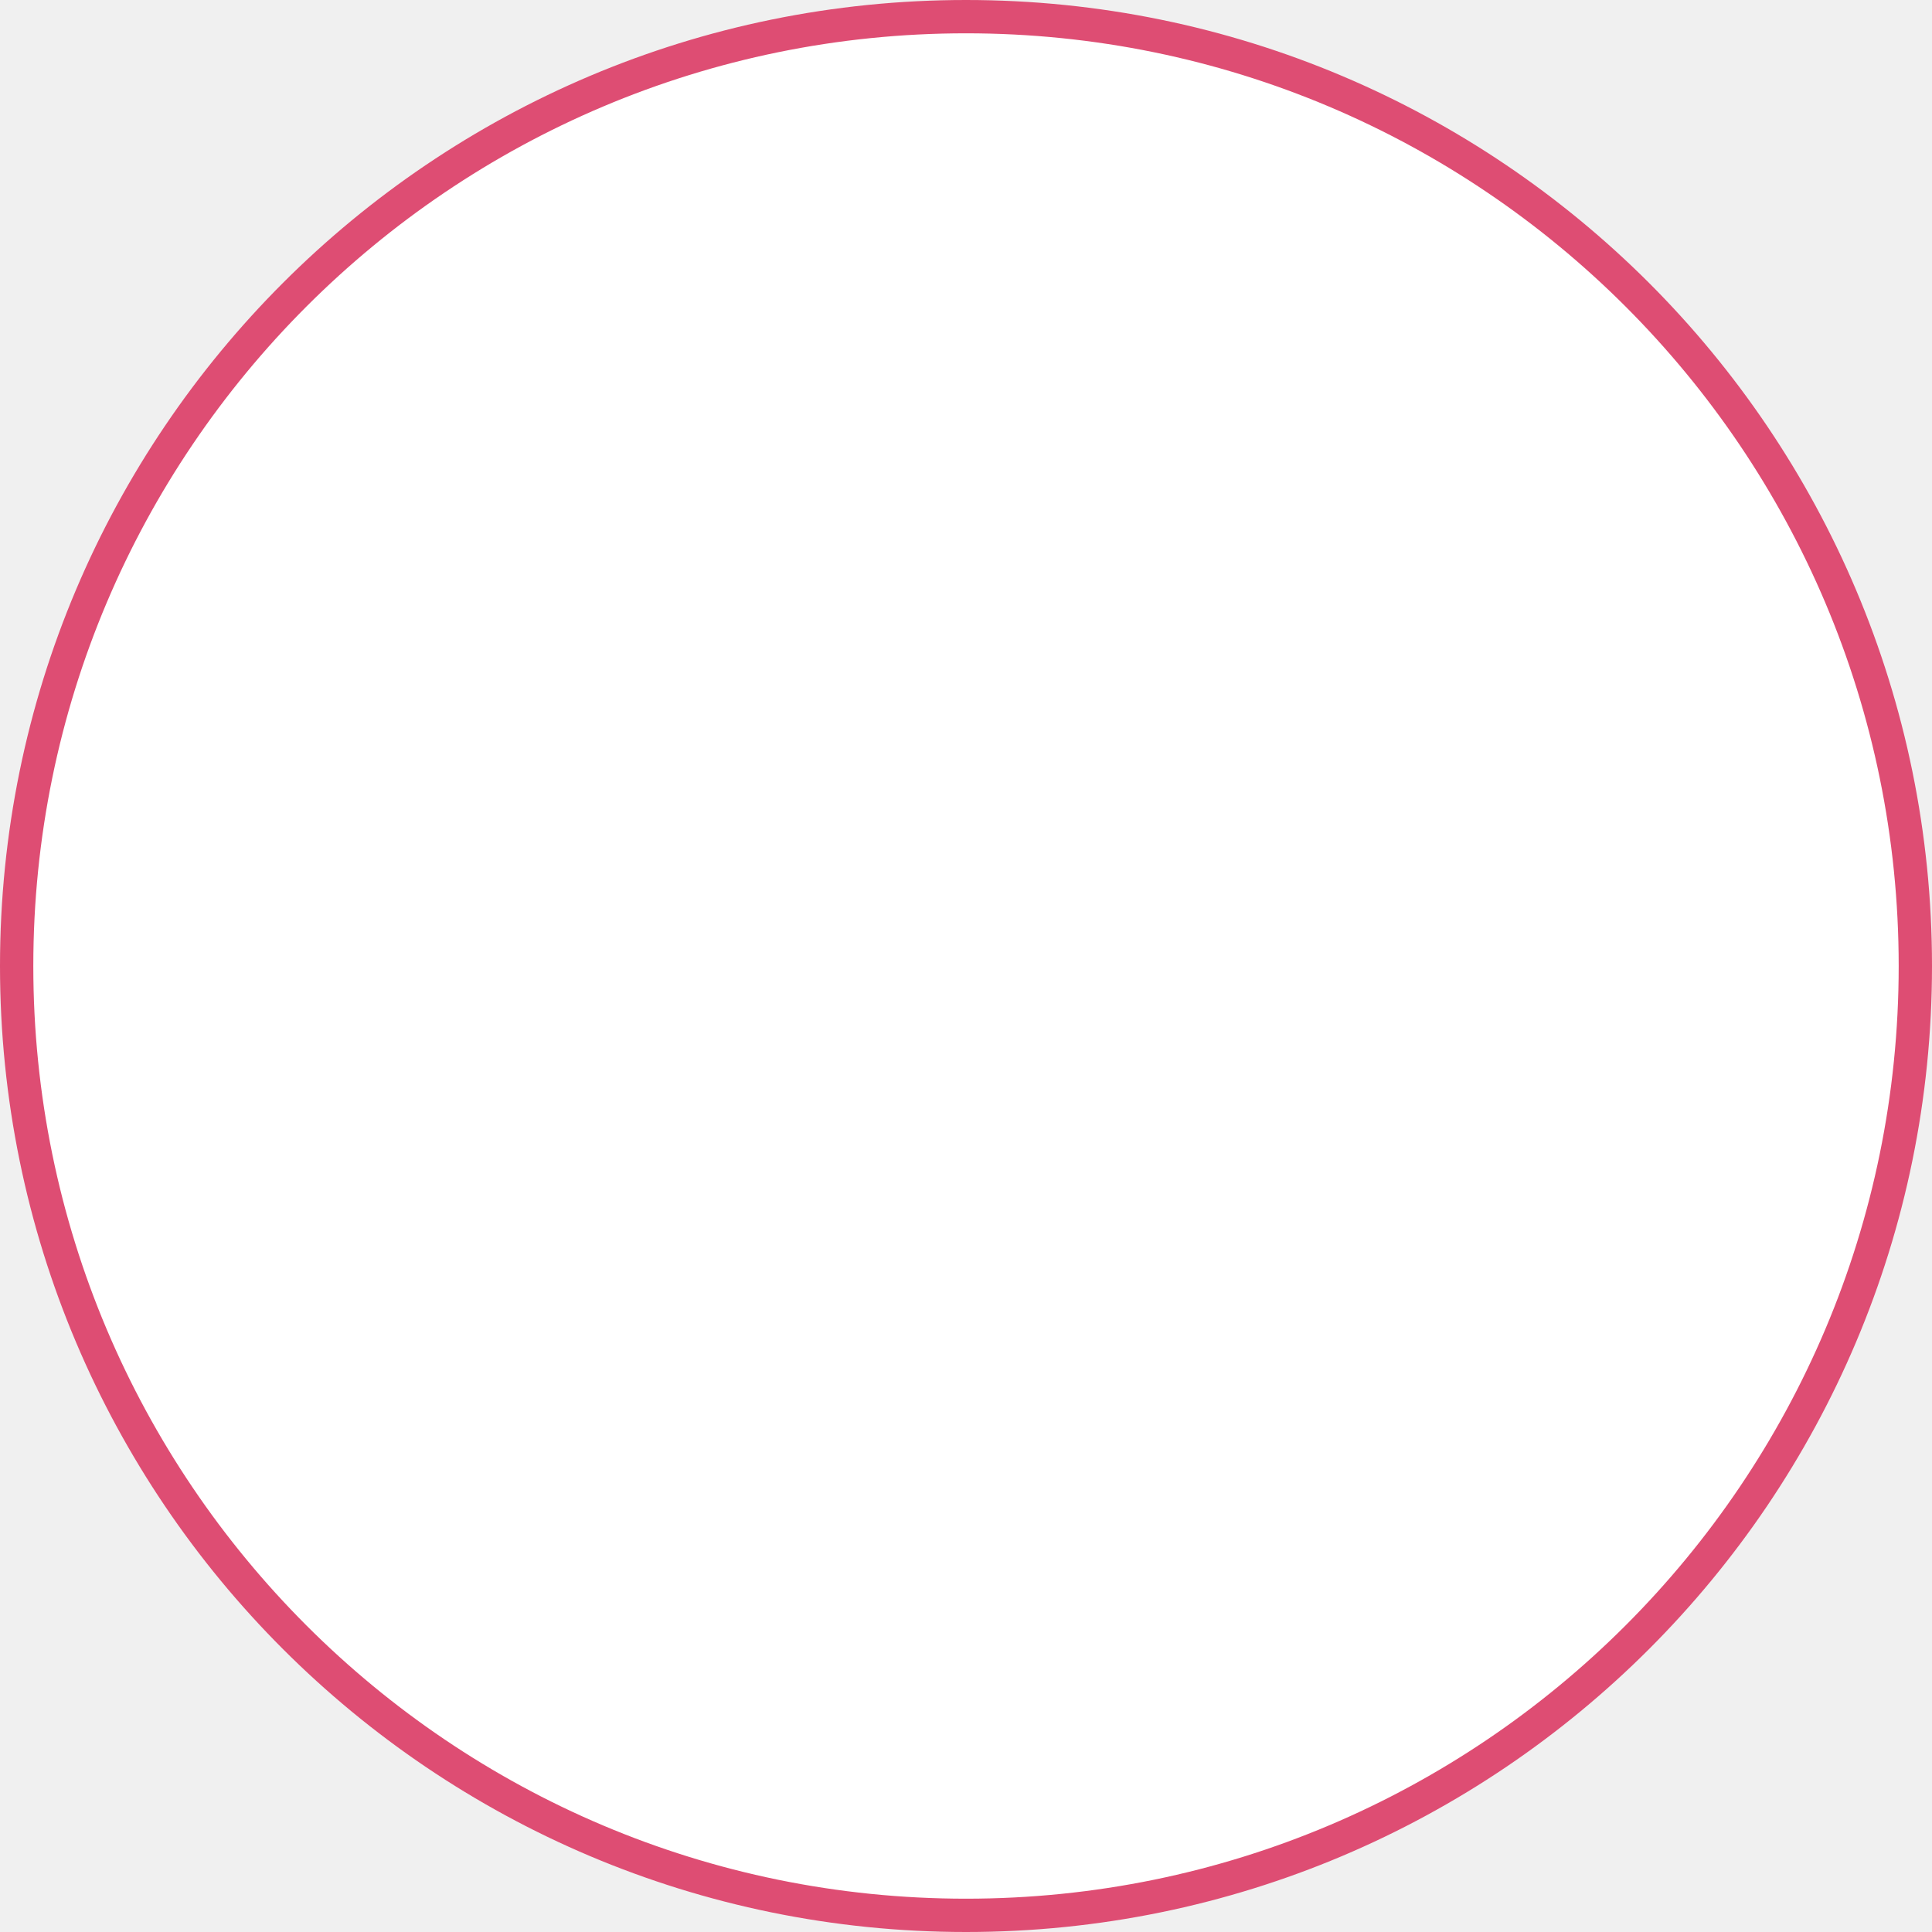
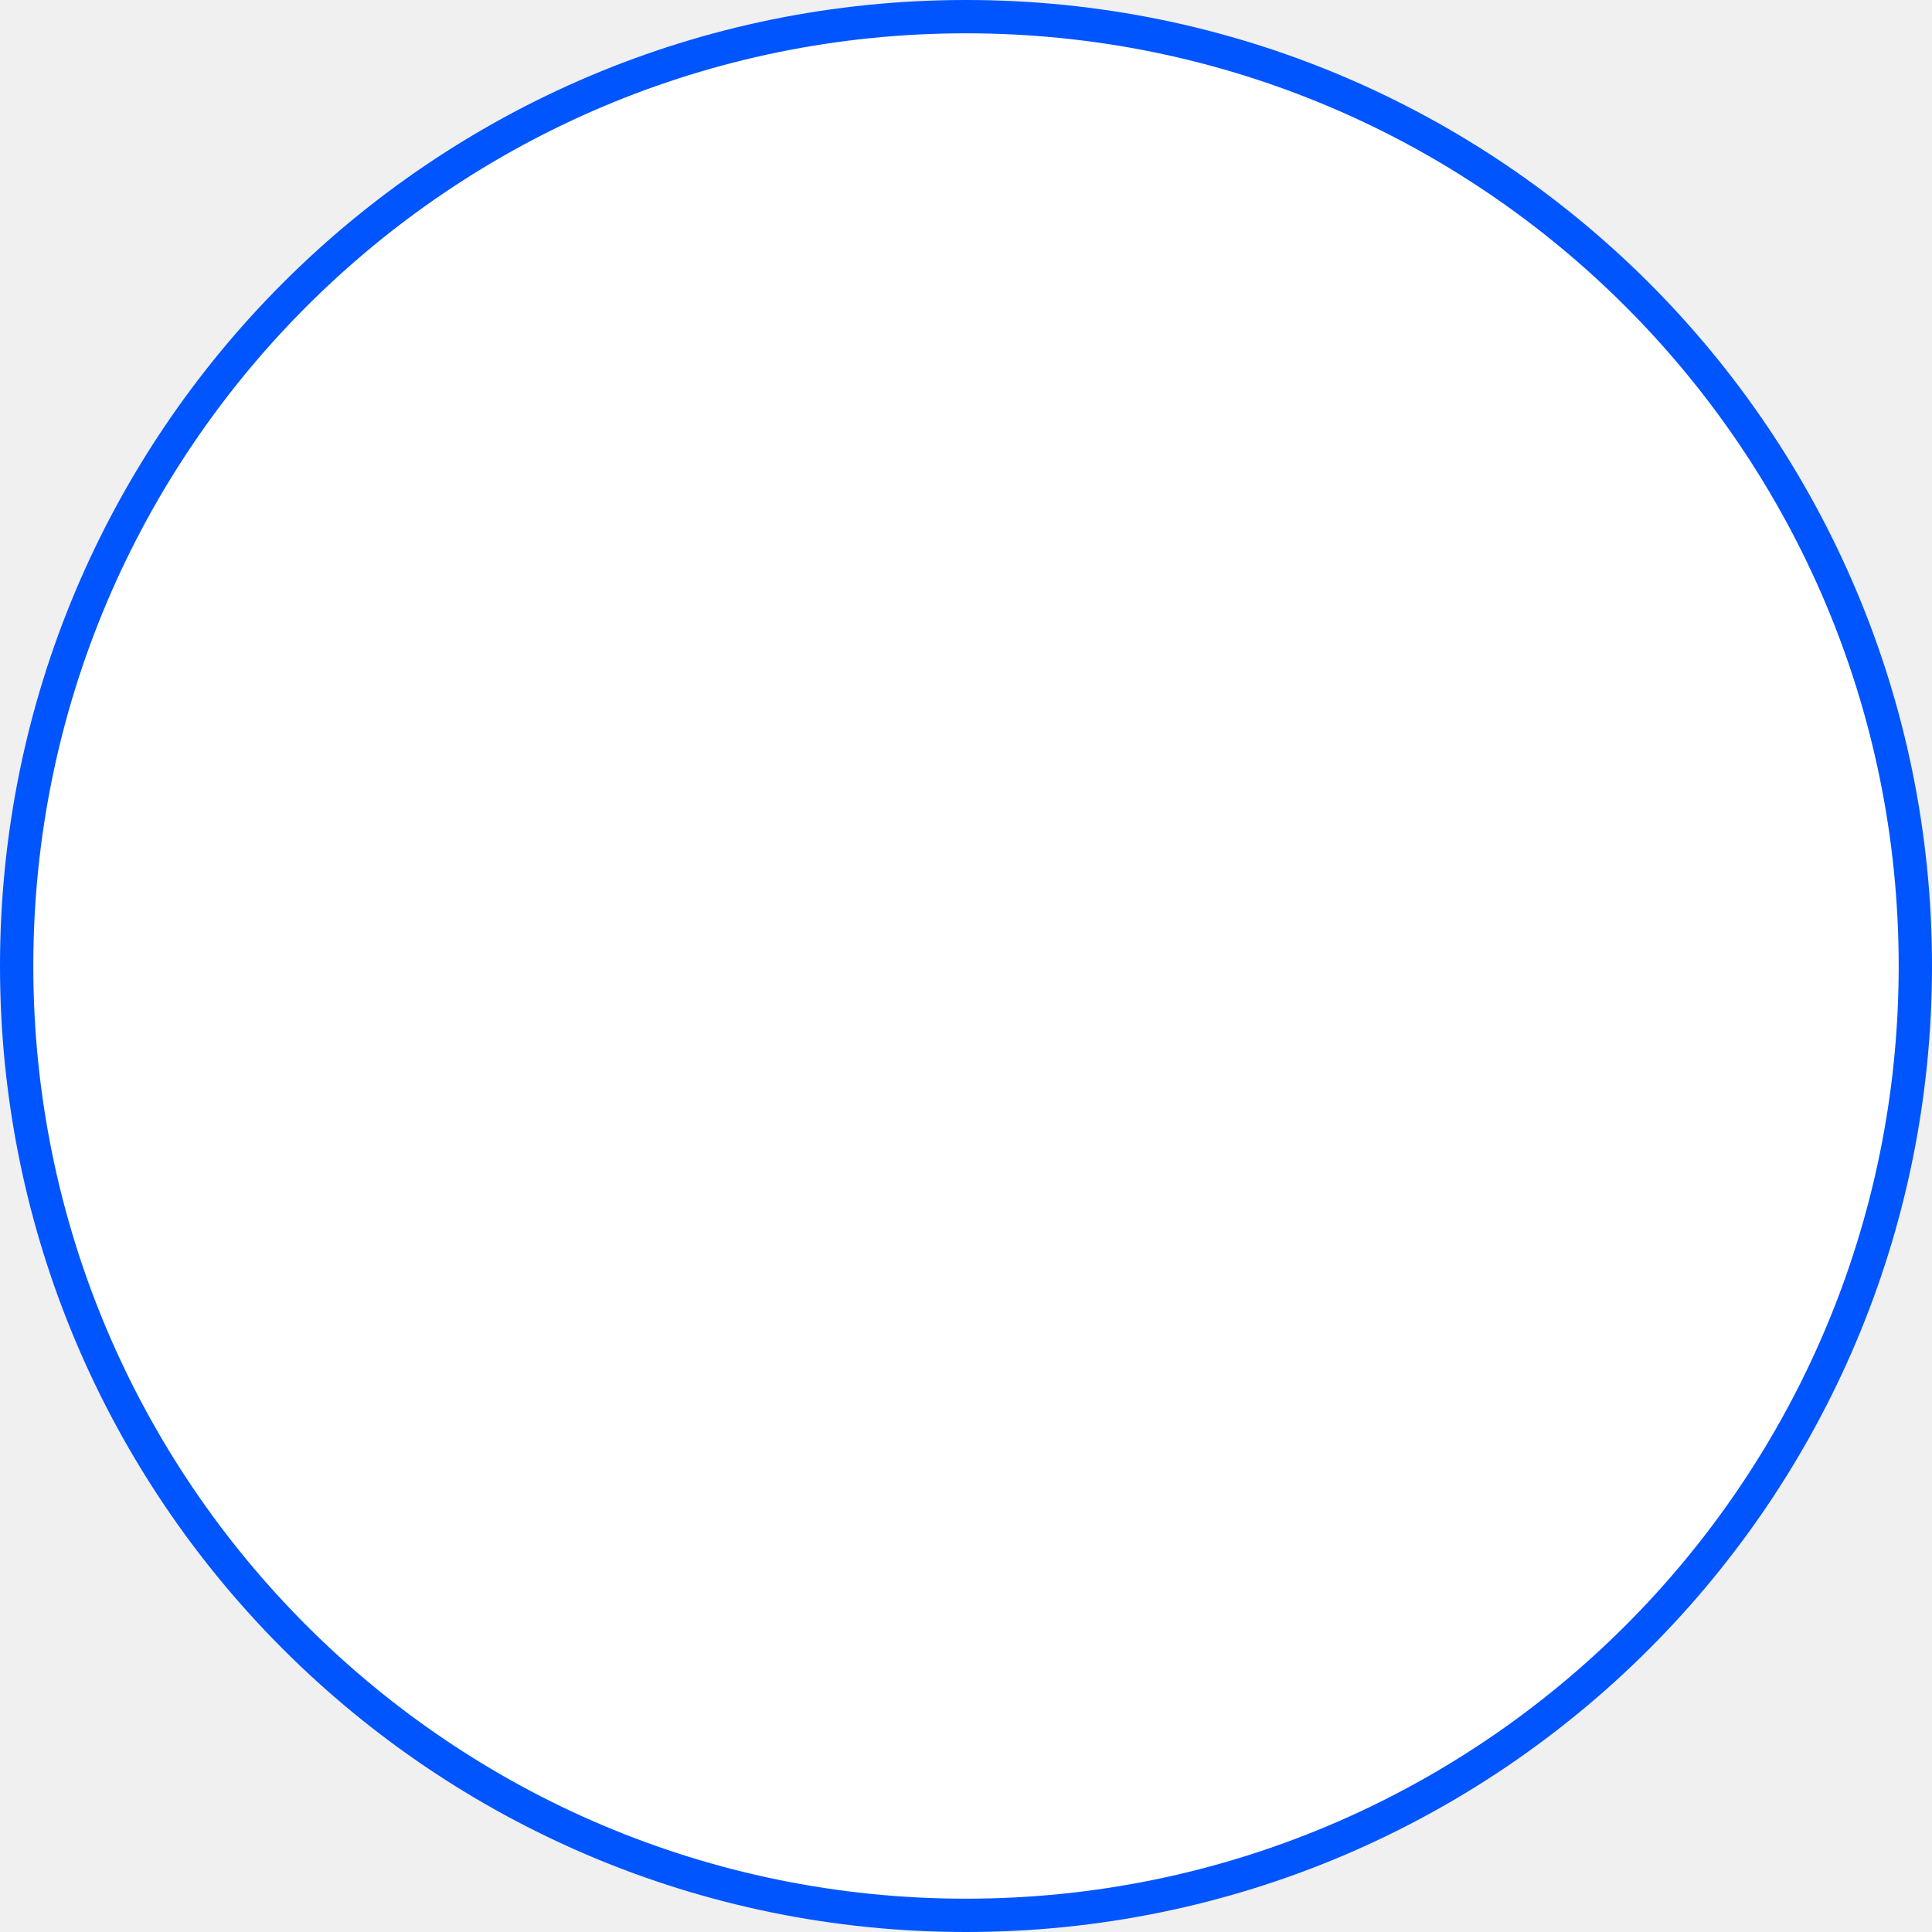
<svg xmlns="http://www.w3.org/2000/svg" preserveAspectRatio="none" overflow="visible" style="display: block;" width="58" height="58" viewBox="0 0 58 58" fill="none">
-   <circle id="Step 01 Circle" cx="29" cy="29" r="28.5" fill="white" stroke="#DE4D73" />
+   <circle id="Step 01 Circle" cx="29" cy="29" r="28.5" fill="white" stroke="#0055FF" />
</svg>
